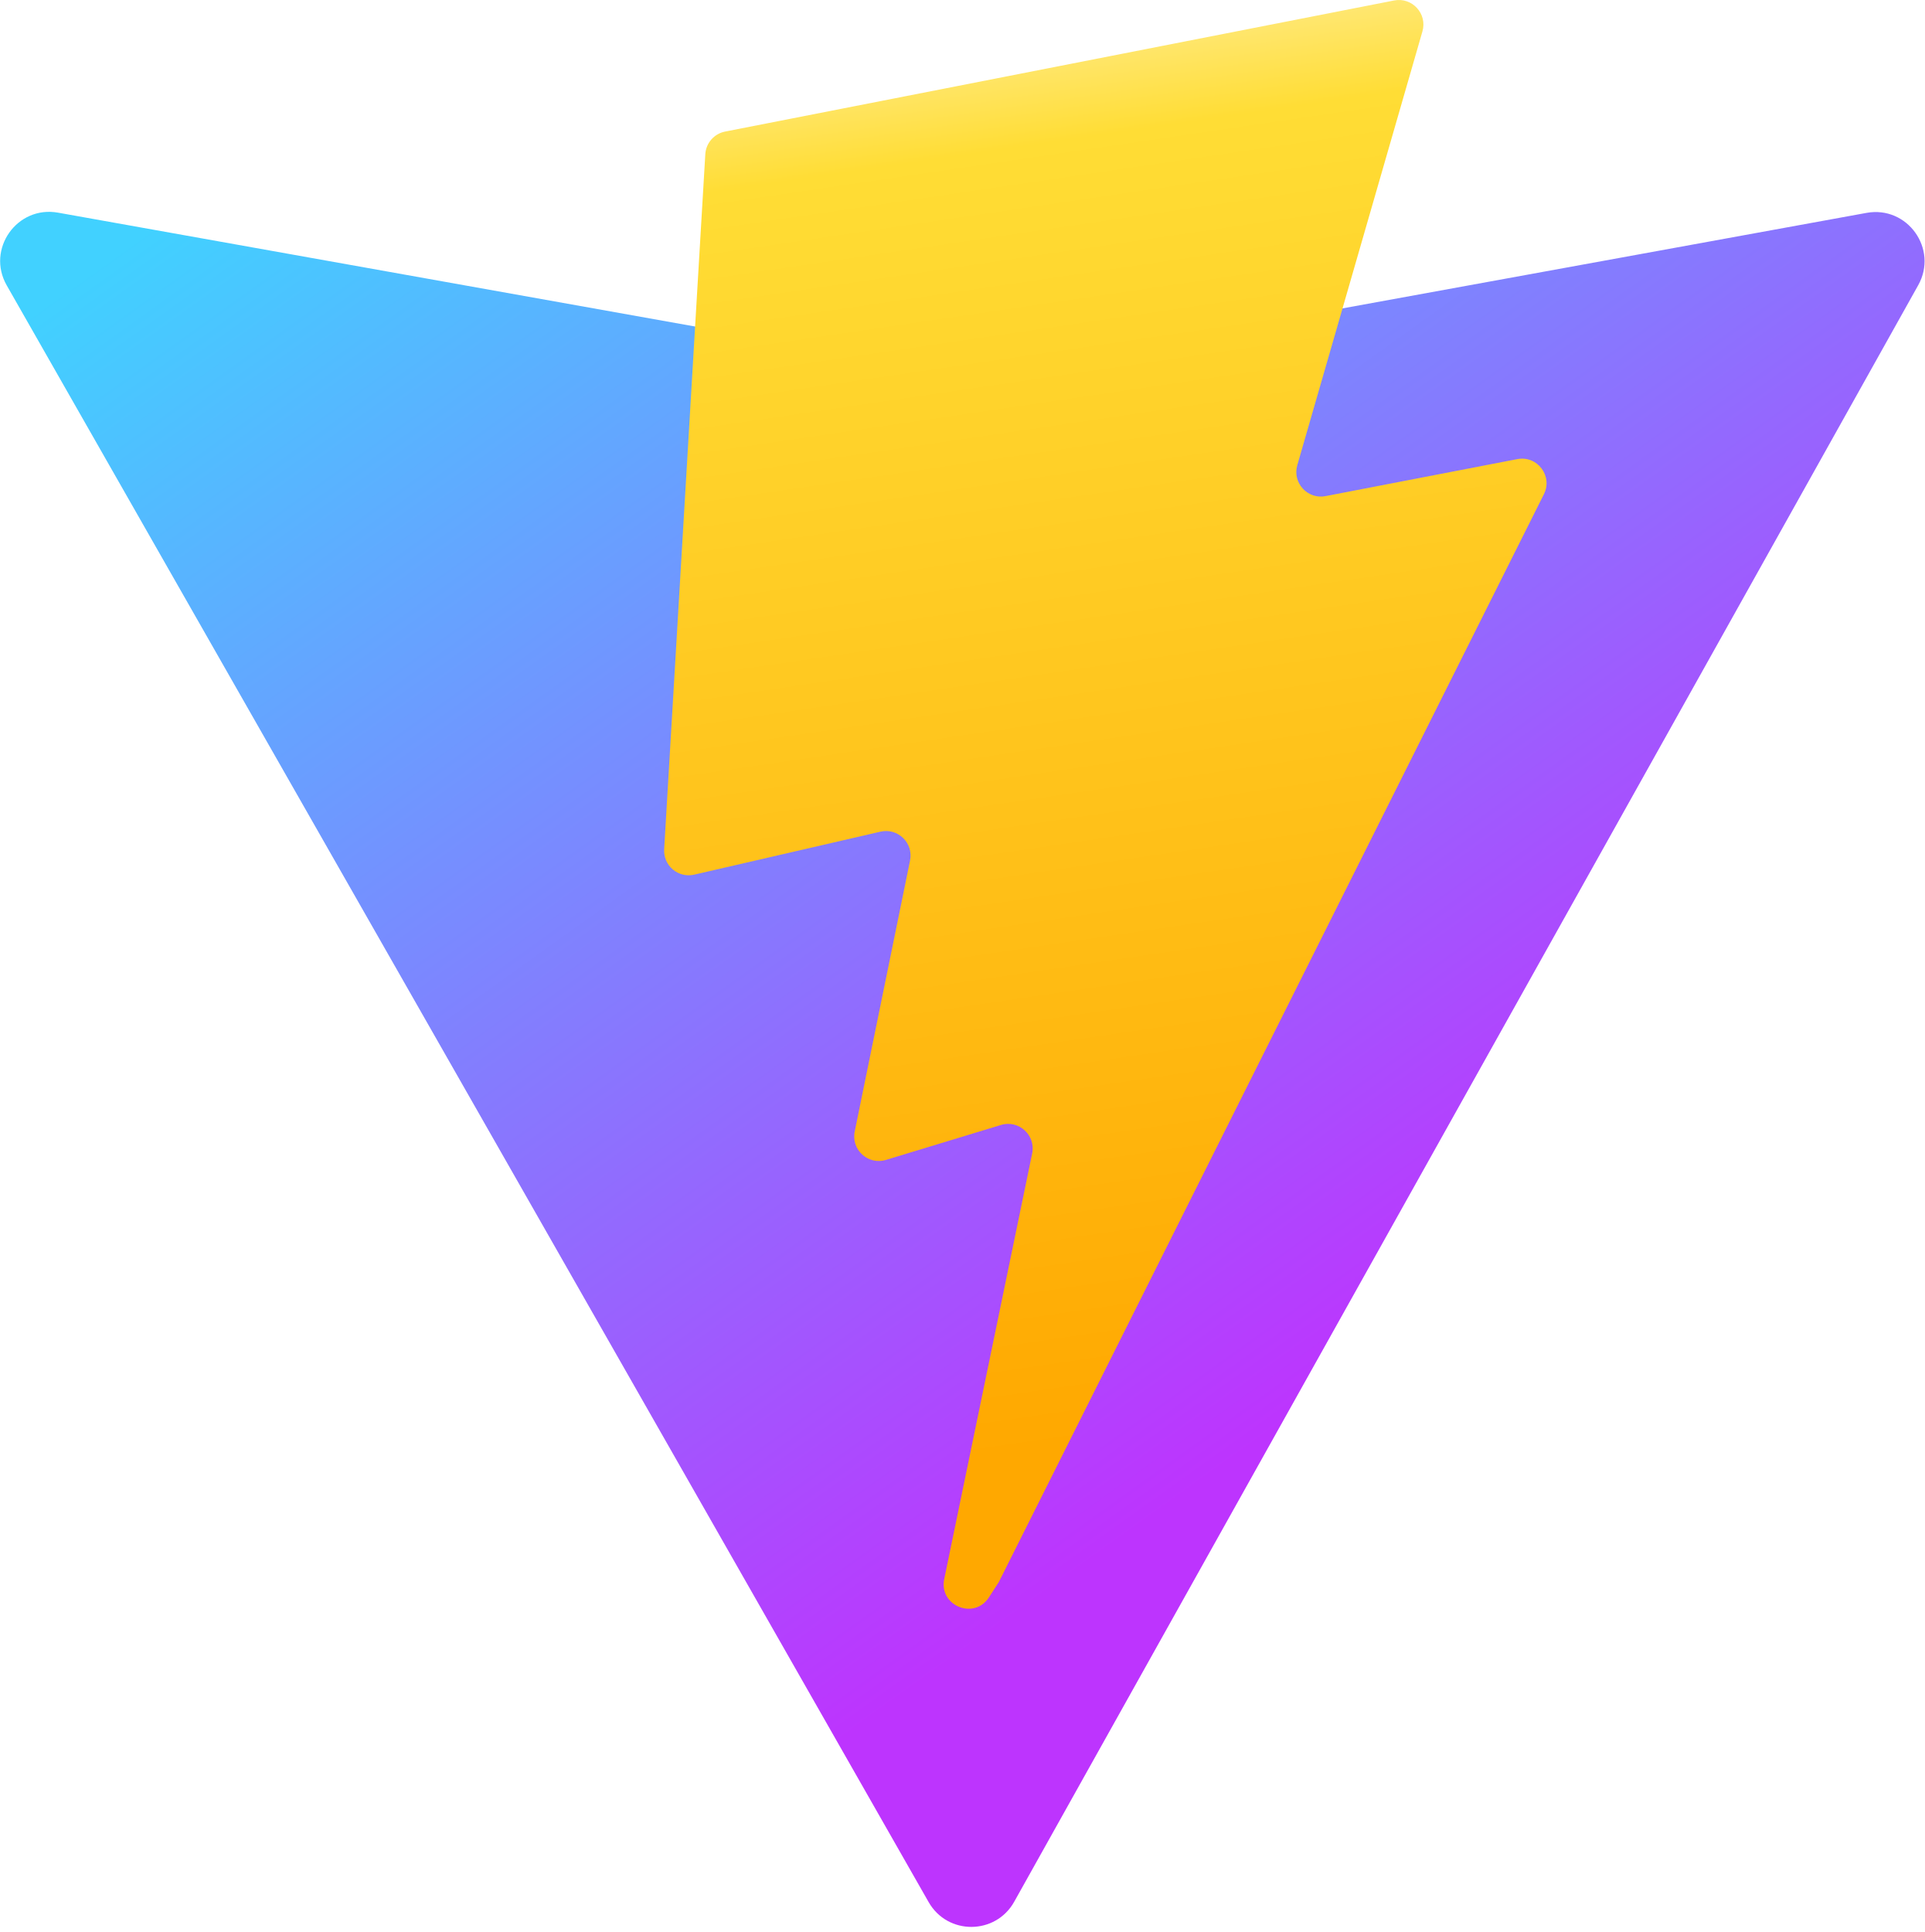
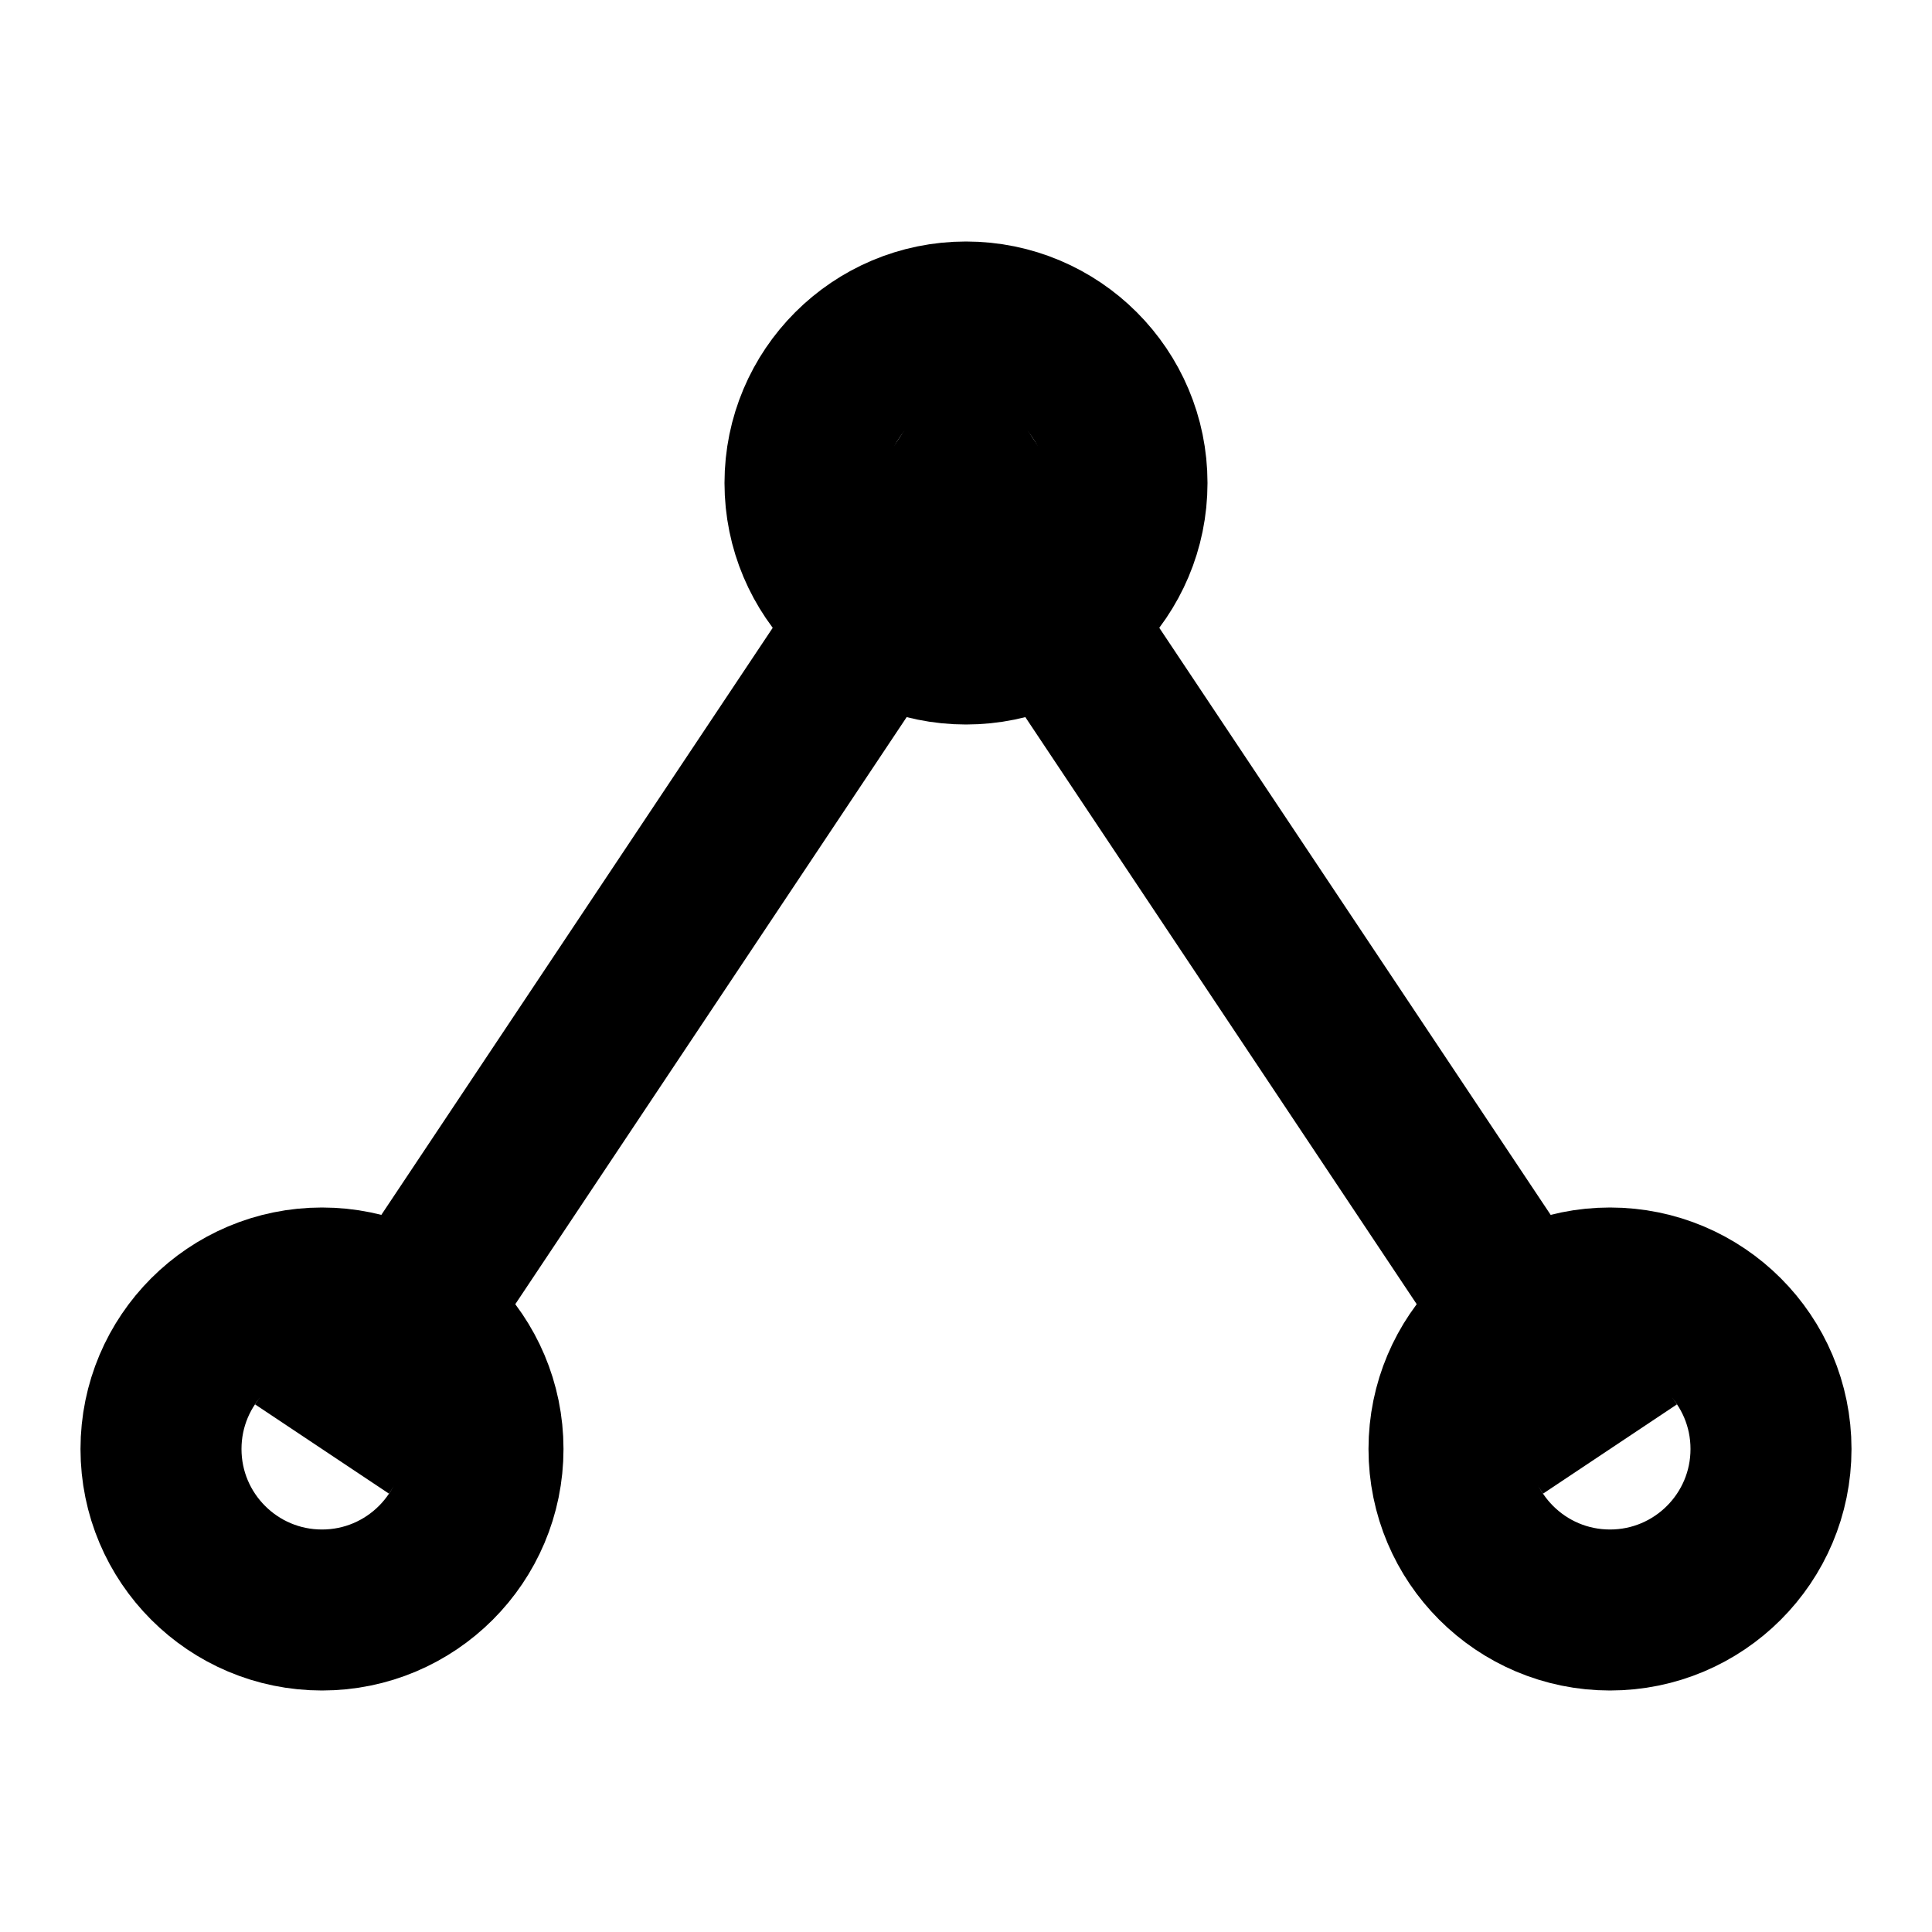
- <svg xmlns="http://www.w3.org/2000/svg" aria-hidden="true" role="img" class="iconify iconify--logos" width="31.88" height="32" preserveAspectRatio="xMidYMid meet" viewBox="0 0 256 257">
-   <defs>
-     <linearGradient id="IconifyId1813088fe1fbc01fb466" x1="-.828%" x2="57.636%" y1="7.652%" y2="78.411%">
-       <stop offset="0%" stop-color="#41D1FF" />
-       <stop offset="100%" stop-color="#BD34FE" />
-     </linearGradient>
-     <linearGradient id="IconifyId1813088fe1fbc01fb467" x1="43.376%" x2="50.316%" y1="2.242%" y2="89.03%">
-       <stop offset="0%" stop-color="#FFEA83" />
-       <stop offset="8.333%" stop-color="#FFDD35" />
-       <stop offset="100%" stop-color="#FFA800" />
-     </linearGradient>
-   </defs>
-   <path fill="url(#IconifyId1813088fe1fbc01fb466)" d="M255.153 37.938L134.897 252.976c-2.483 4.44-8.862 4.466-11.382.048L.875 37.958c-2.746-4.814 1.371-10.646 6.827-9.67l120.385 21.517a6.537 6.537 0 0 0 2.322-.004l117.867-21.483c5.438-.991 9.574 4.796 6.877 9.62Z" />
-   <path fill="url(#IconifyId1813088fe1fbc01fb467)" d="M185.432.063L96.44 17.501a3.268 3.268 0 0 0-2.634 3.014l-5.474 92.456a3.268 3.268 0 0 0 3.997 3.378l24.777-5.718c2.318-.535 4.413 1.507 3.936 3.838l-7.361 36.047c-.495 2.426 1.782 4.5 4.151 3.78l15.304-4.649c2.372-.72 4.652 1.36 4.15 3.788l-11.698 56.621c-.732 3.542 3.979 5.473 5.943 2.437l1.313-2.028l72.516-144.72c1.215-2.423-.88-5.186-3.54-4.672l-25.505 4.922c-2.396.462-4.435-1.77-3.759-4.114l16.646-57.705c.677-2.35-1.37-4.583-3.769-4.113Z" />
+ <svg xmlns="http://www.w3.org/2000/svg" width="24" height="24" viewBox="0 0 24 24" fill="none" stroke="currentColor" stroke-width="2">
+   <circle cx="4" cy="18" r="2" />
+   <circle cx="12" cy="6" r="2" />
+   <circle cx="20" cy="18" r="2" />
+   <path d="M4 18L12 6L20 18" />
</svg>
